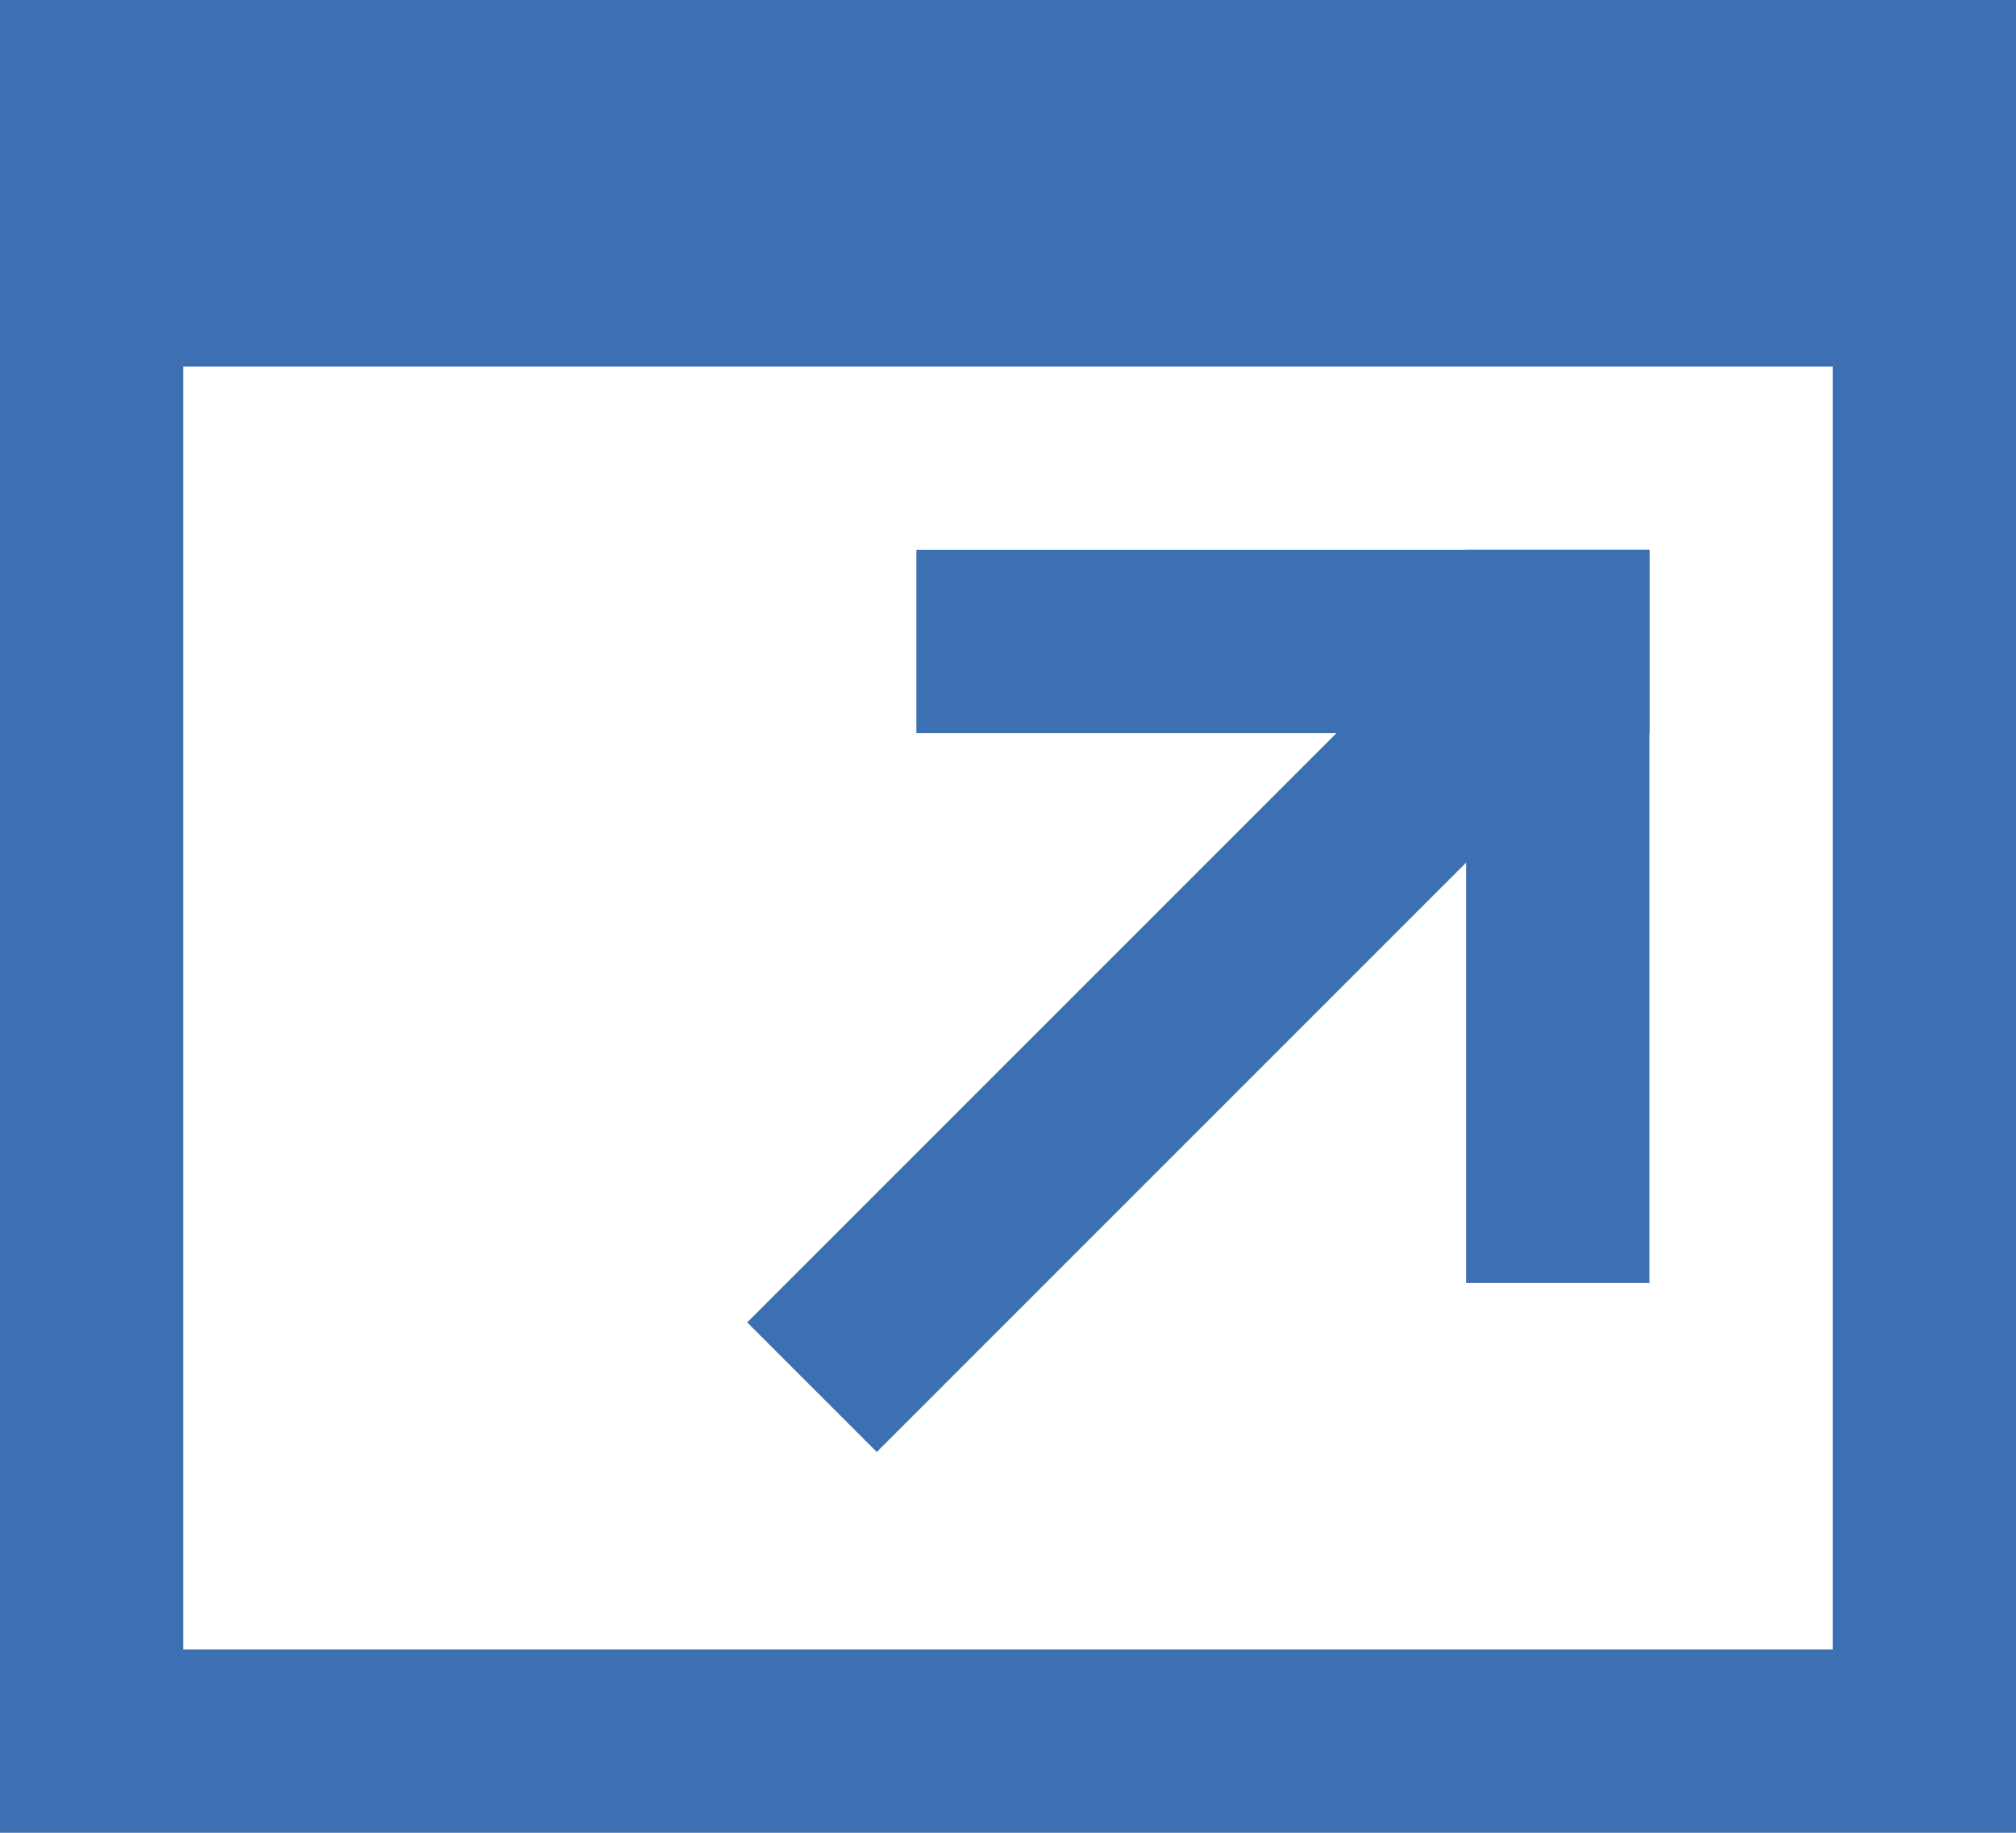
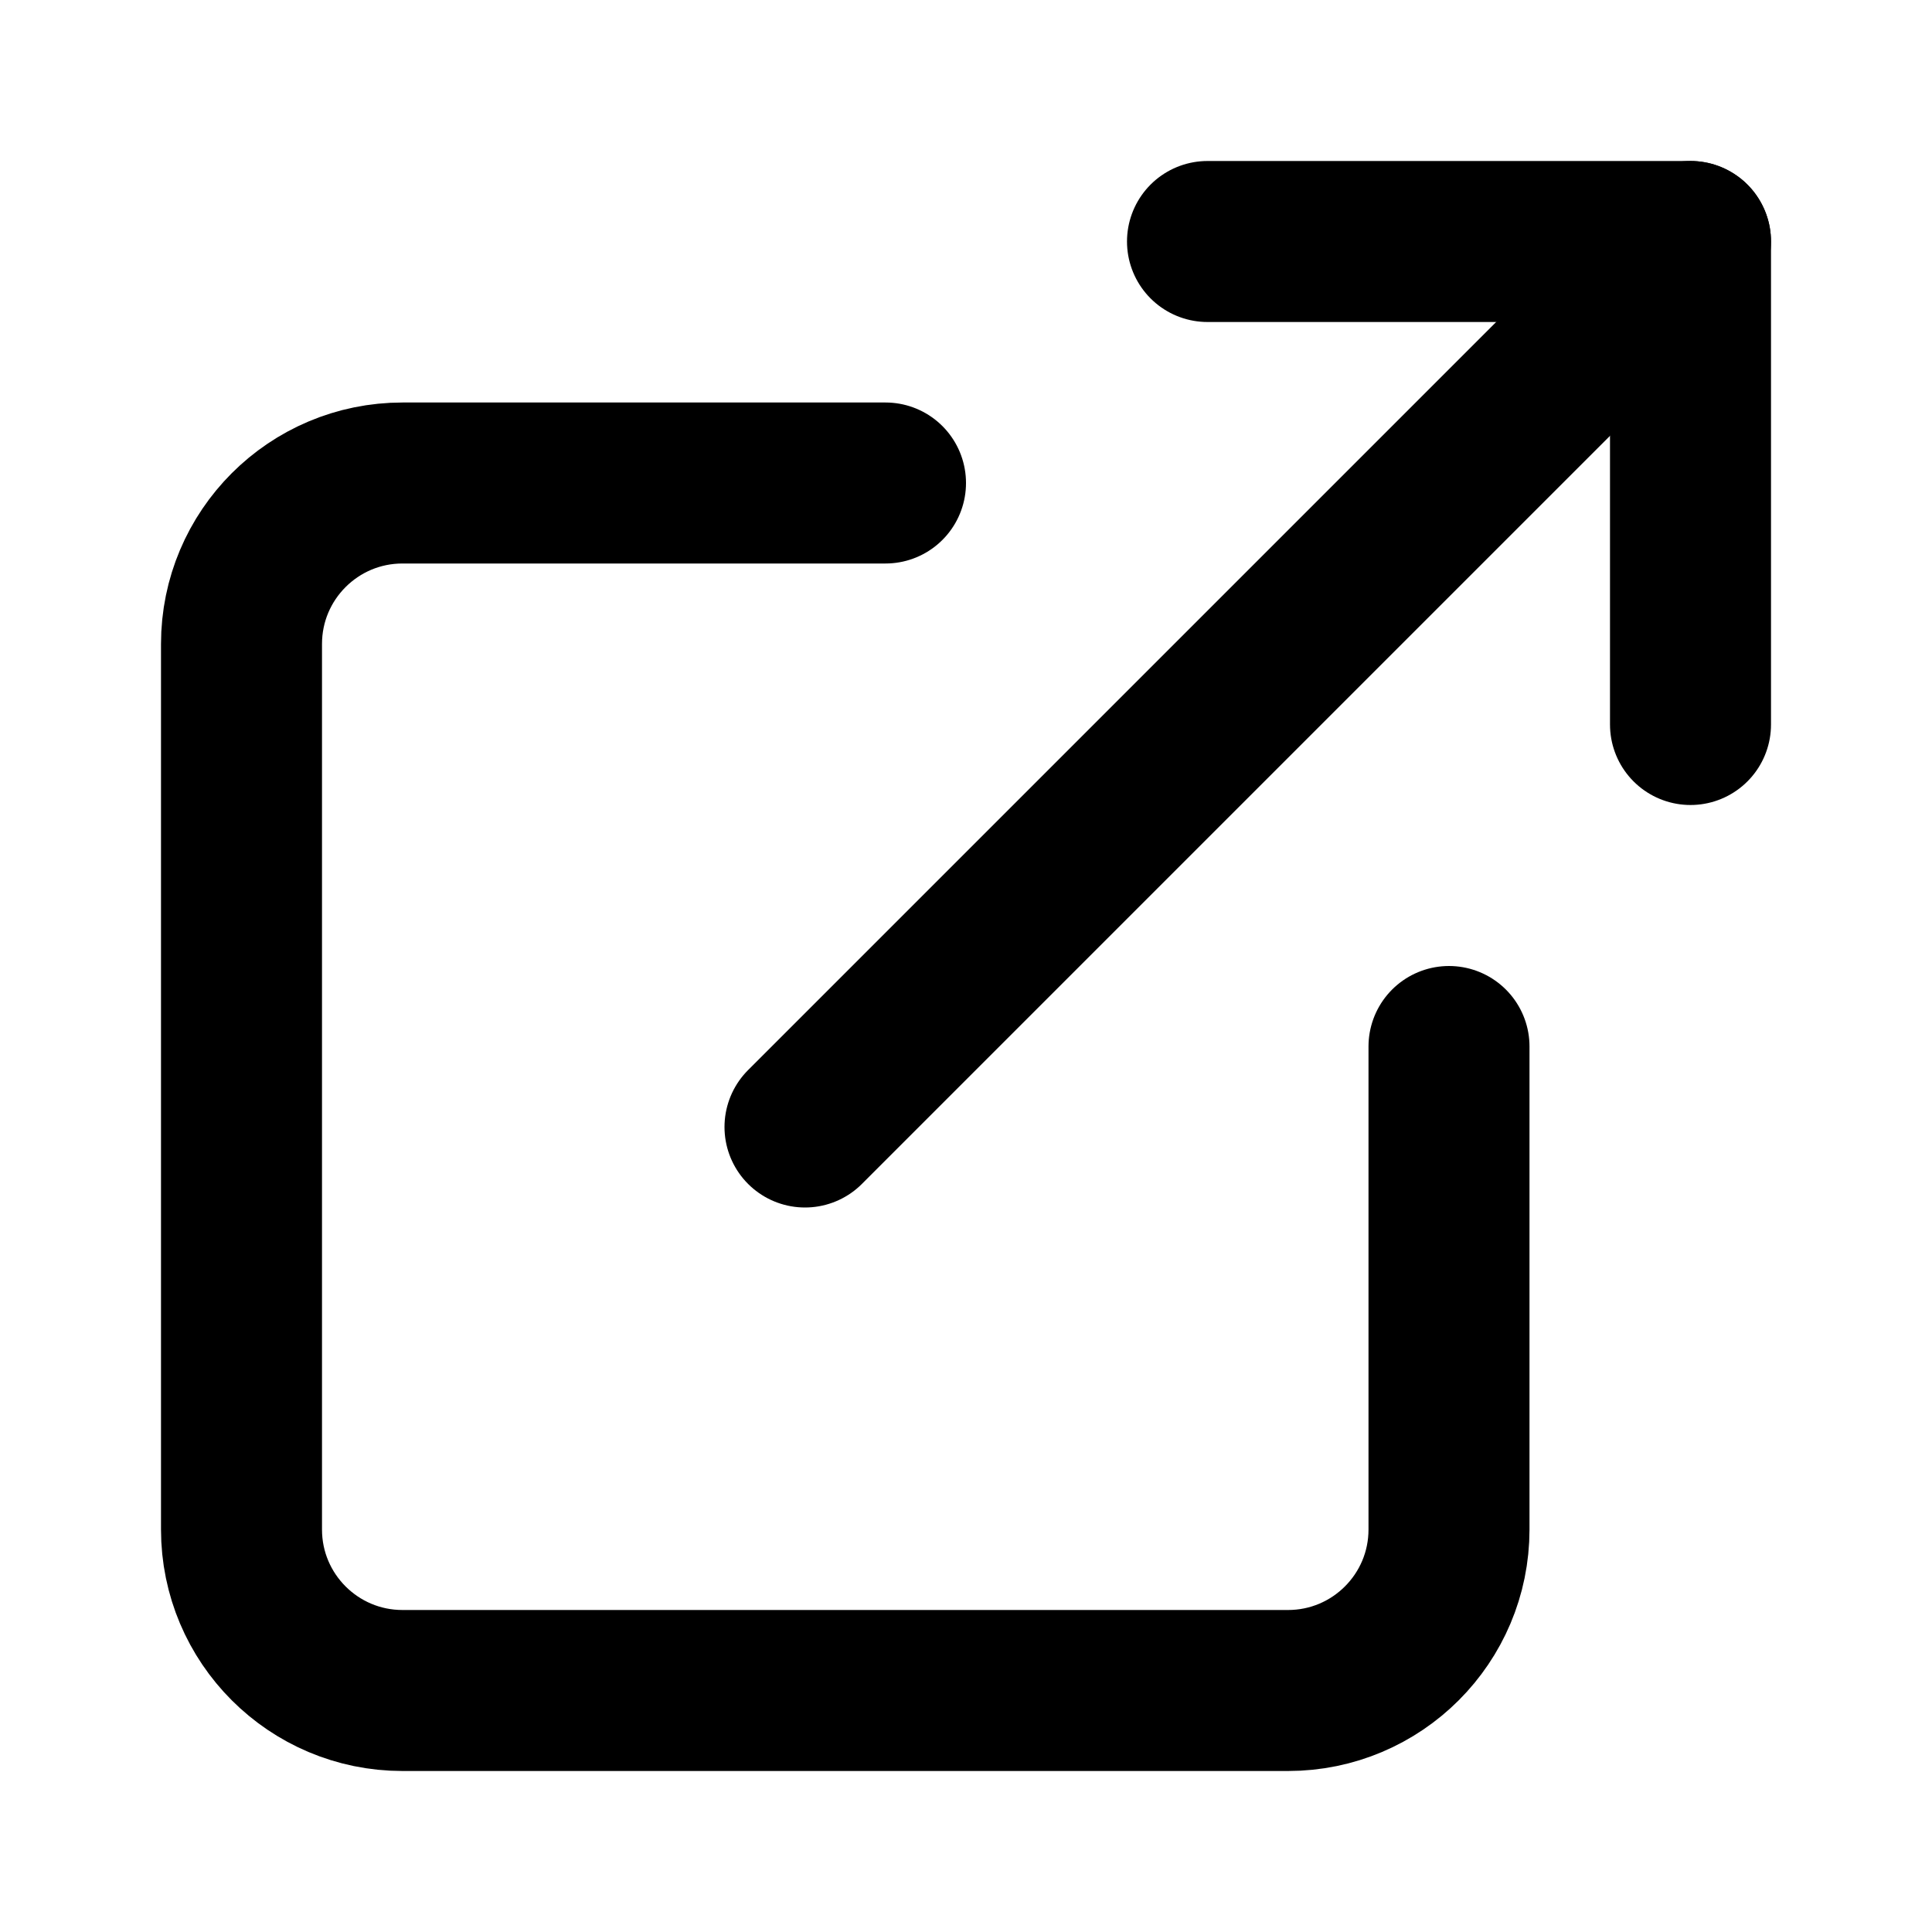
- <svg xmlns="http://www.w3.org/2000/svg" width="11" height="10" version="1.1" viewBox="0 0 11 10">
-   <g id="Page-1" fill="none" fill-rule="evenodd" stroke="none" stroke-width="1">
-     <g id="Artboard" fill="#3D70B2">
-       <g id="launch--glyph">
-         <path id="Shape" d="M0,0.923 L0,10 L11,10 L11,0.923 L11,0 L0,0 L0,0.923 Z M1,2 L10,2 L10,9 L1,9 L1,2 Z" />
-         <g id="Group" transform="translate(4, 3)">
-           <rect id="Rectangle" width="4" height="1" x="1" y="0" />
-           <rect id="Rectangle" width="4" height="1" x="2.5" y="1.5" transform="translate(4.5, 2) rotate(90) translate(-4.5, -2)" />
-           <rect id="Rectangle" width="5.962" height="1" x="-.443" y="1.962" transform="translate(2.538451, 2.461549) rotate(135) translate(-2.538451, -2.461549)" />
-         </g>
-       </g>
-     </g>
-   </g>
+ <svg xmlns="http://www.w3.org/2000/svg" width="14" height="14" viewBox="0 0 24 24" fill="none" stroke="currentColor" stroke-width="2" stroke-linecap="round" stroke-linejoin="round" class="feather feather-external-link">
+   <path d="M18 13v6a2 2 0 0 1-2 2H5a2 2 0 0 1-2-2V8a2 2 0 0 1 2-2h6" />
+   <polyline points="15 3 21 3 21 9" />
+   <line x1="10" y1="14" x2="21" y2="3" />
</svg>
